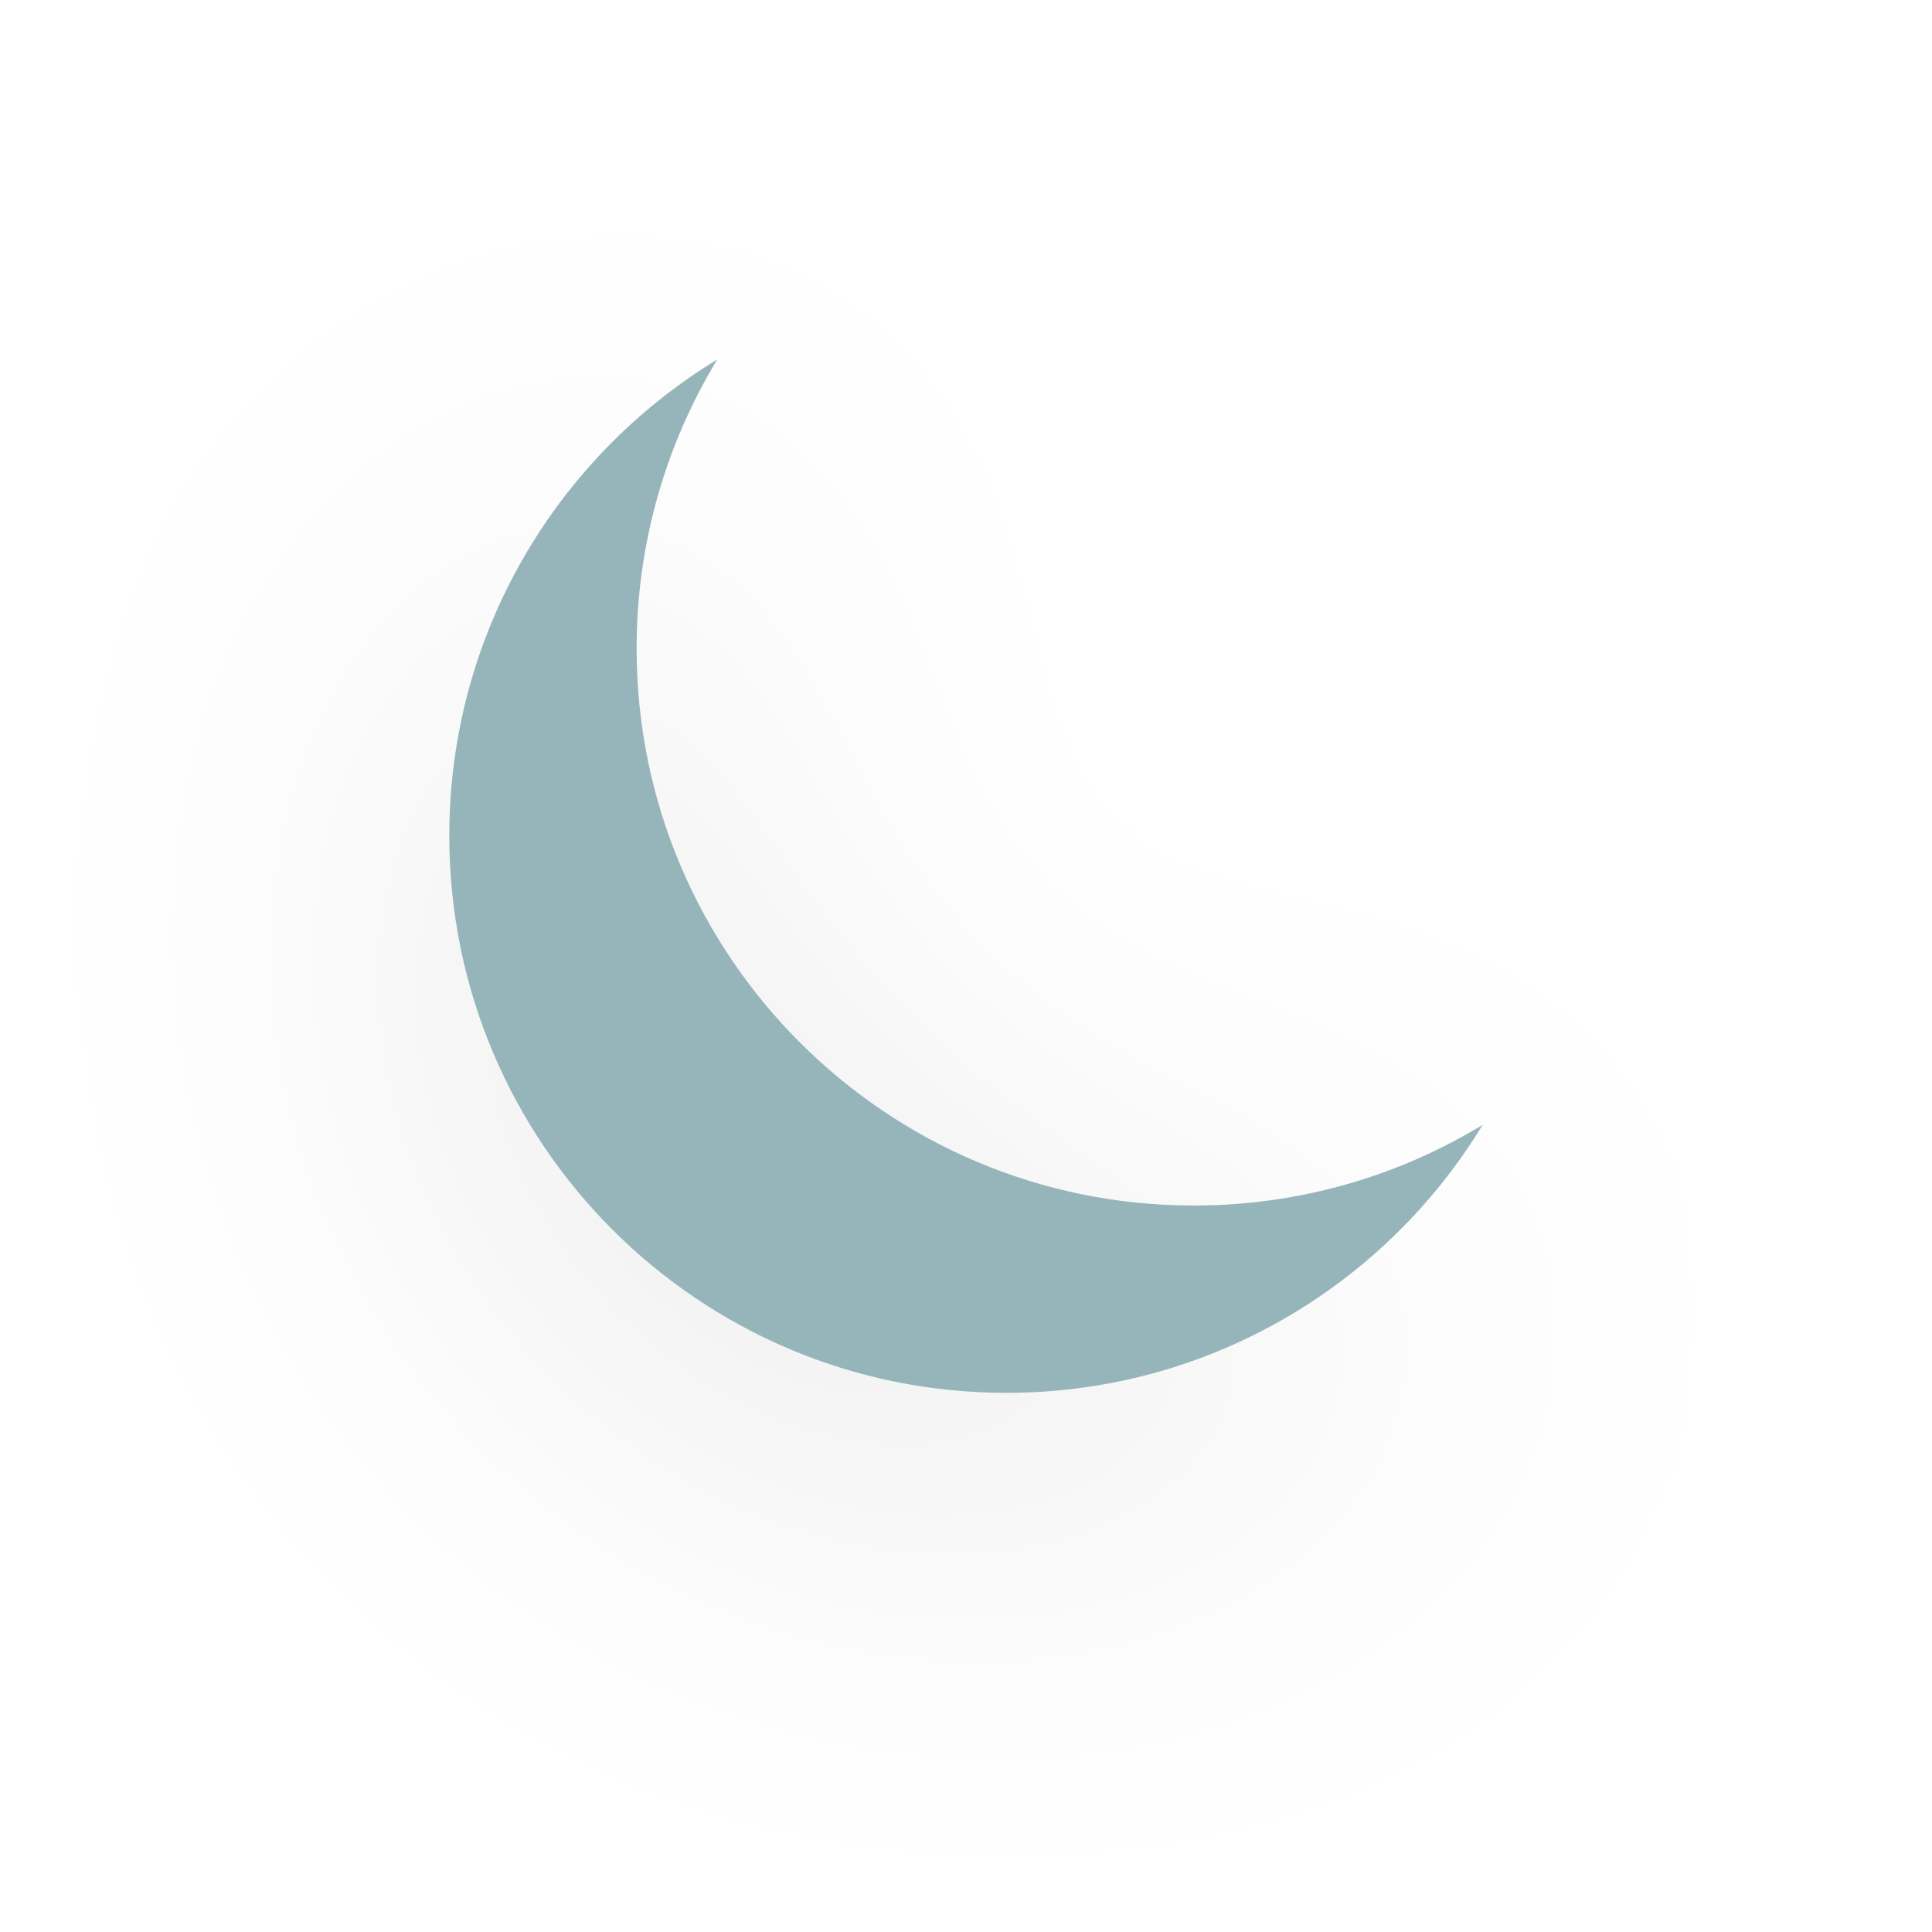
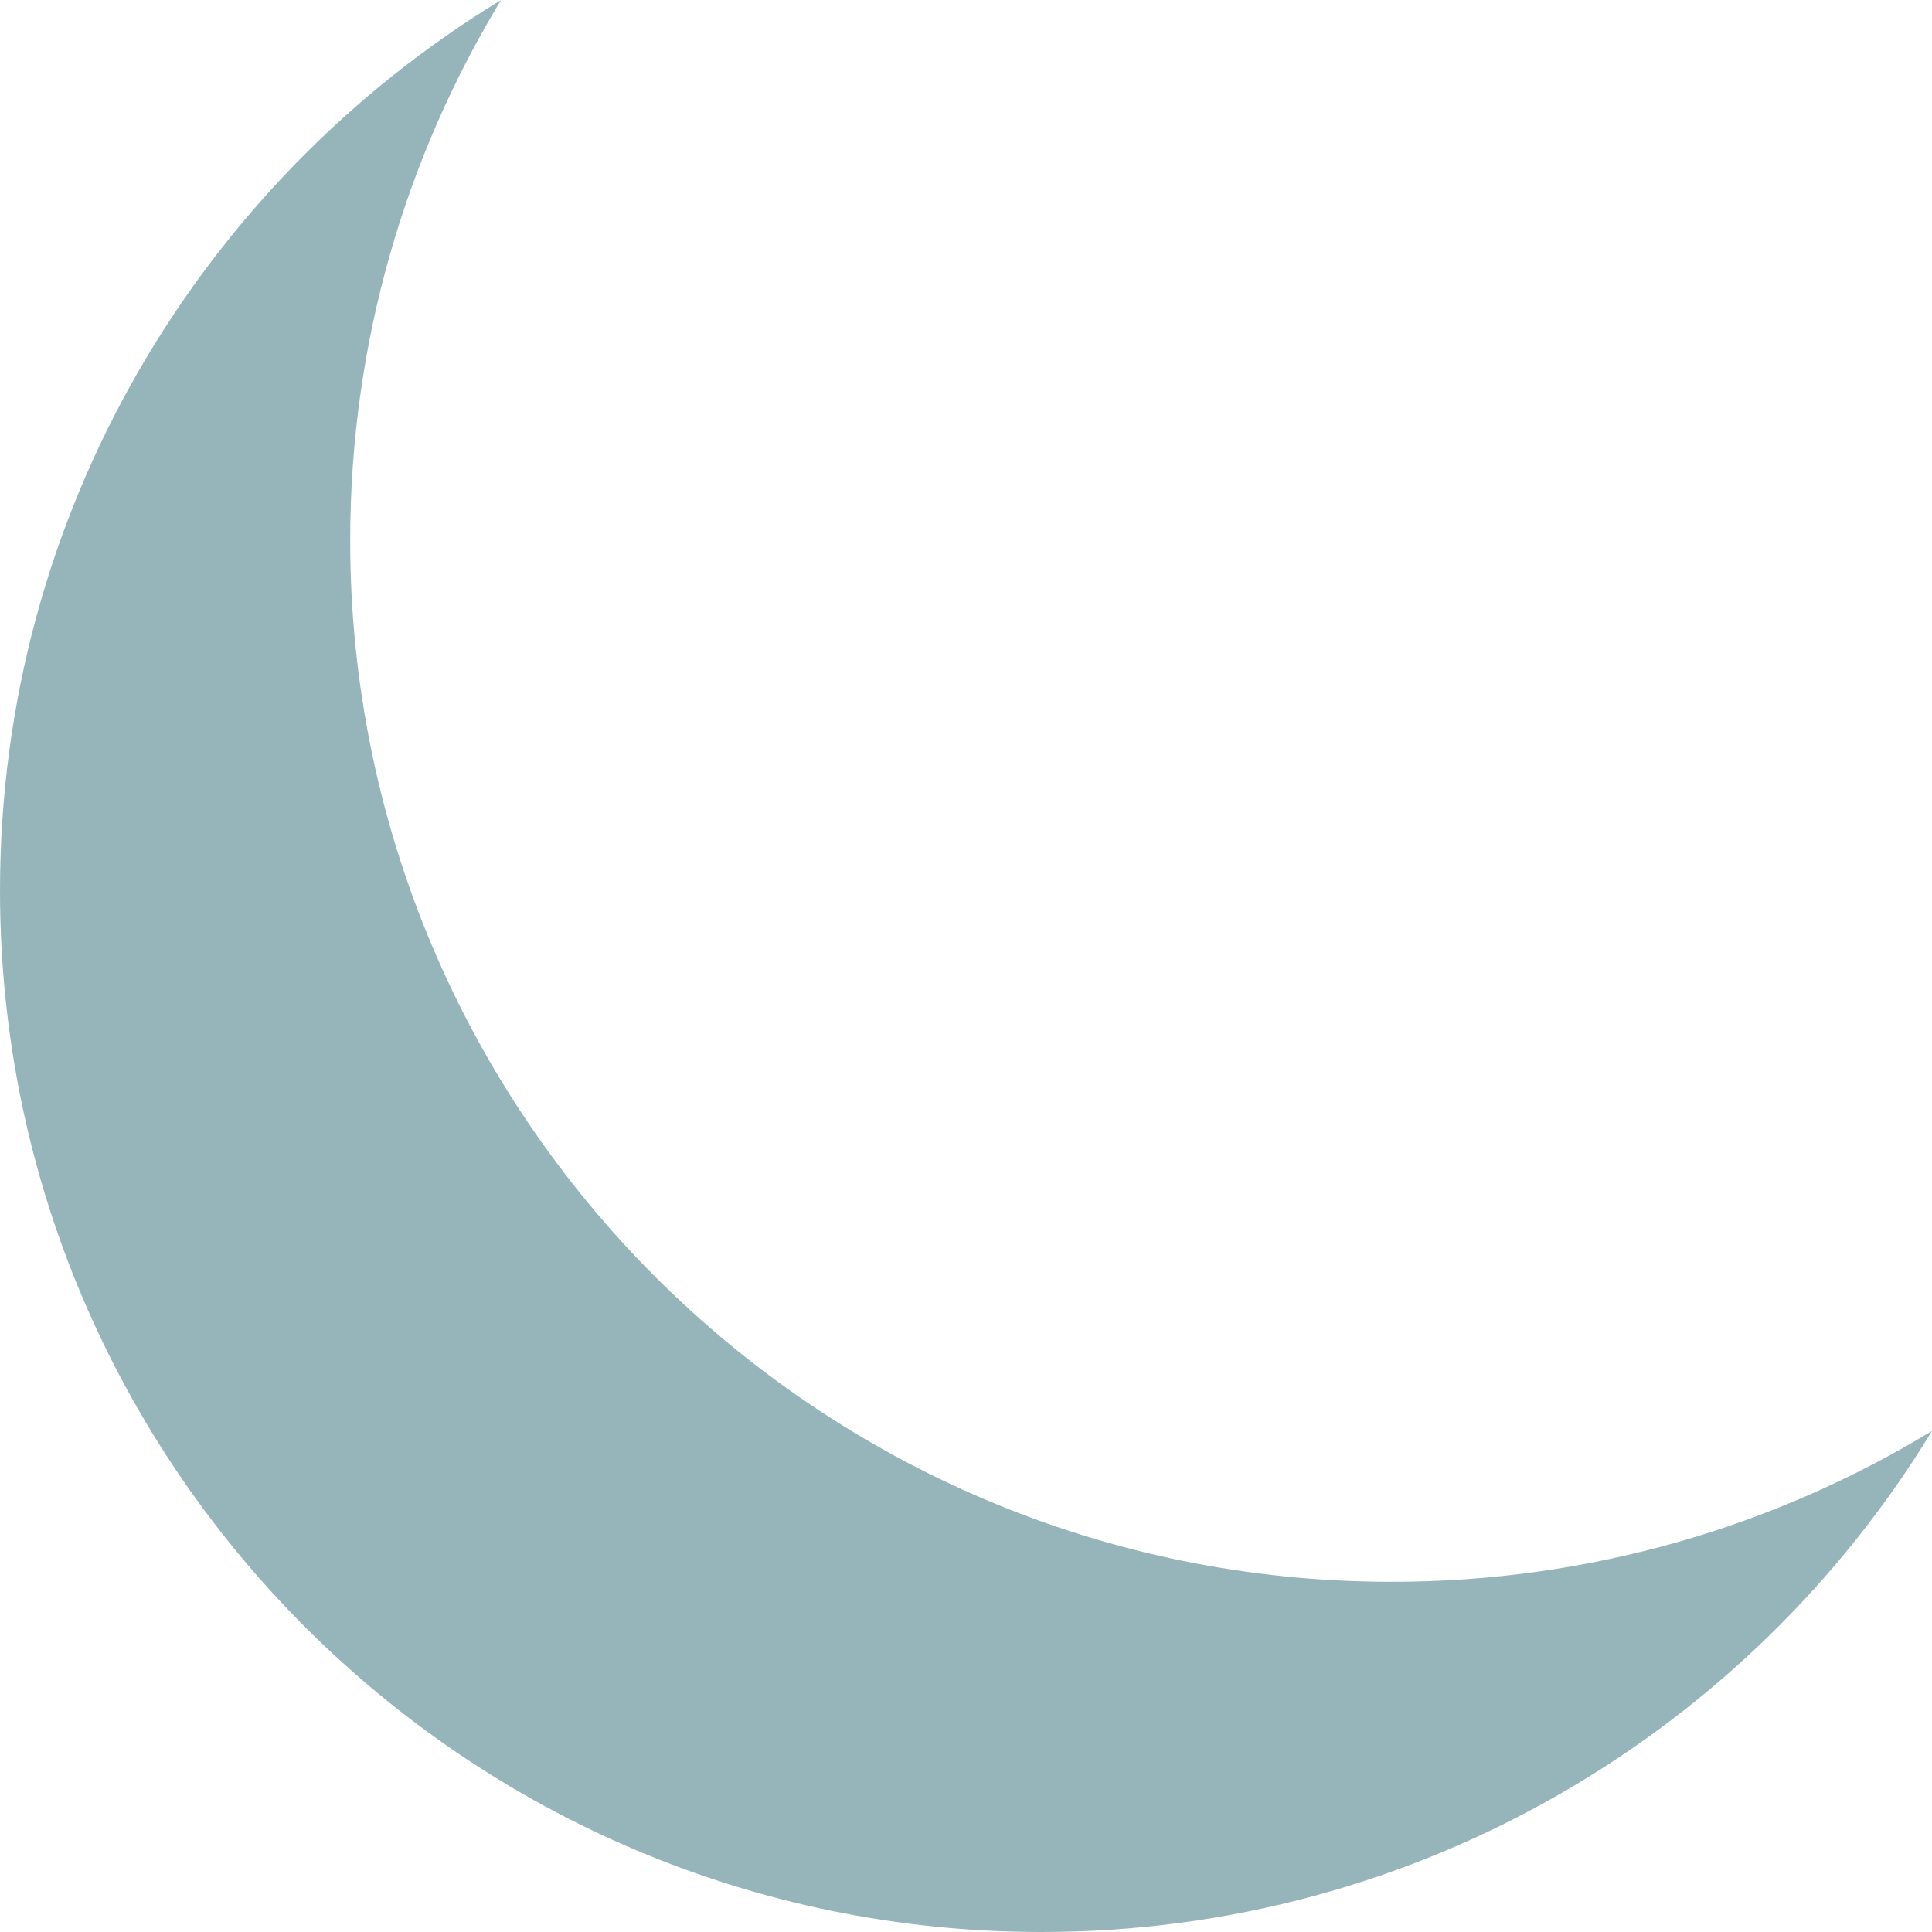
- <svg xmlns="http://www.w3.org/2000/svg" width="43" height="43" viewBox="0 0 43 43" fill="none">
-   <g filter="url(#filter0_d_61_118)">
-     <path d="M14.169 14.433C14.169 12.078 14.827 9.876 15.965 8C12.389 10.175 10 14.11 10 18.602C10 25.449 15.551 31 22.398 31C26.89 31 30.825 28.611 33 25.035C31.124 26.176 28.922 26.831 26.567 26.831C19.72 26.831 14.169 21.28 14.169 14.433Z" fill="#96B5BB" />
-   </g>
-   <defs>
-     <filter id="filter0_d_61_118" x="0" y="0" width="43" height="43" filterUnits="userSpaceOnUse" color-interpolation-filters="sRGB">
-       <feFlood flood-opacity="0" result="BackgroundImageFix" />
-       <feColorMatrix in="SourceAlpha" type="matrix" values="0 0 0 0 0 0 0 0 0 0 0 0 0 0 0 0 0 0 127 0" result="hardAlpha" />
-       <feOffset dy="2" />
-       <feGaussianBlur stdDeviation="5" />
-       <feColorMatrix type="matrix" values="0 0 0 0 0 0 0 0 0 0 0 0 0 0 0 0 0 0 0.1 0" />
-       <feBlend mode="normal" in2="BackgroundImageFix" result="effect1_dropShadow_61_118" />
-       <feBlend mode="normal" in="SourceGraphic" in2="effect1_dropShadow_61_118" result="shape" />
-     </filter>
-   </defs>
+ <svg xmlns="http://www.w3.org/2000/svg" width="23" height="23" viewBox="0 0 23 23" fill="none">
+   <path d="M4.169 6.433C4.169 4.078 4.827 1.876 5.965 0C2.389 2.175 0 6.109 0 10.602C0 17.449 5.551 23 12.398 23C16.89 23 20.825 20.611 23 17.035C21.124 18.176 18.922 18.831 16.567 18.831C9.72 18.831 4.169 13.28 4.169 6.433Z" fill="#96B5BB" />
</svg>
